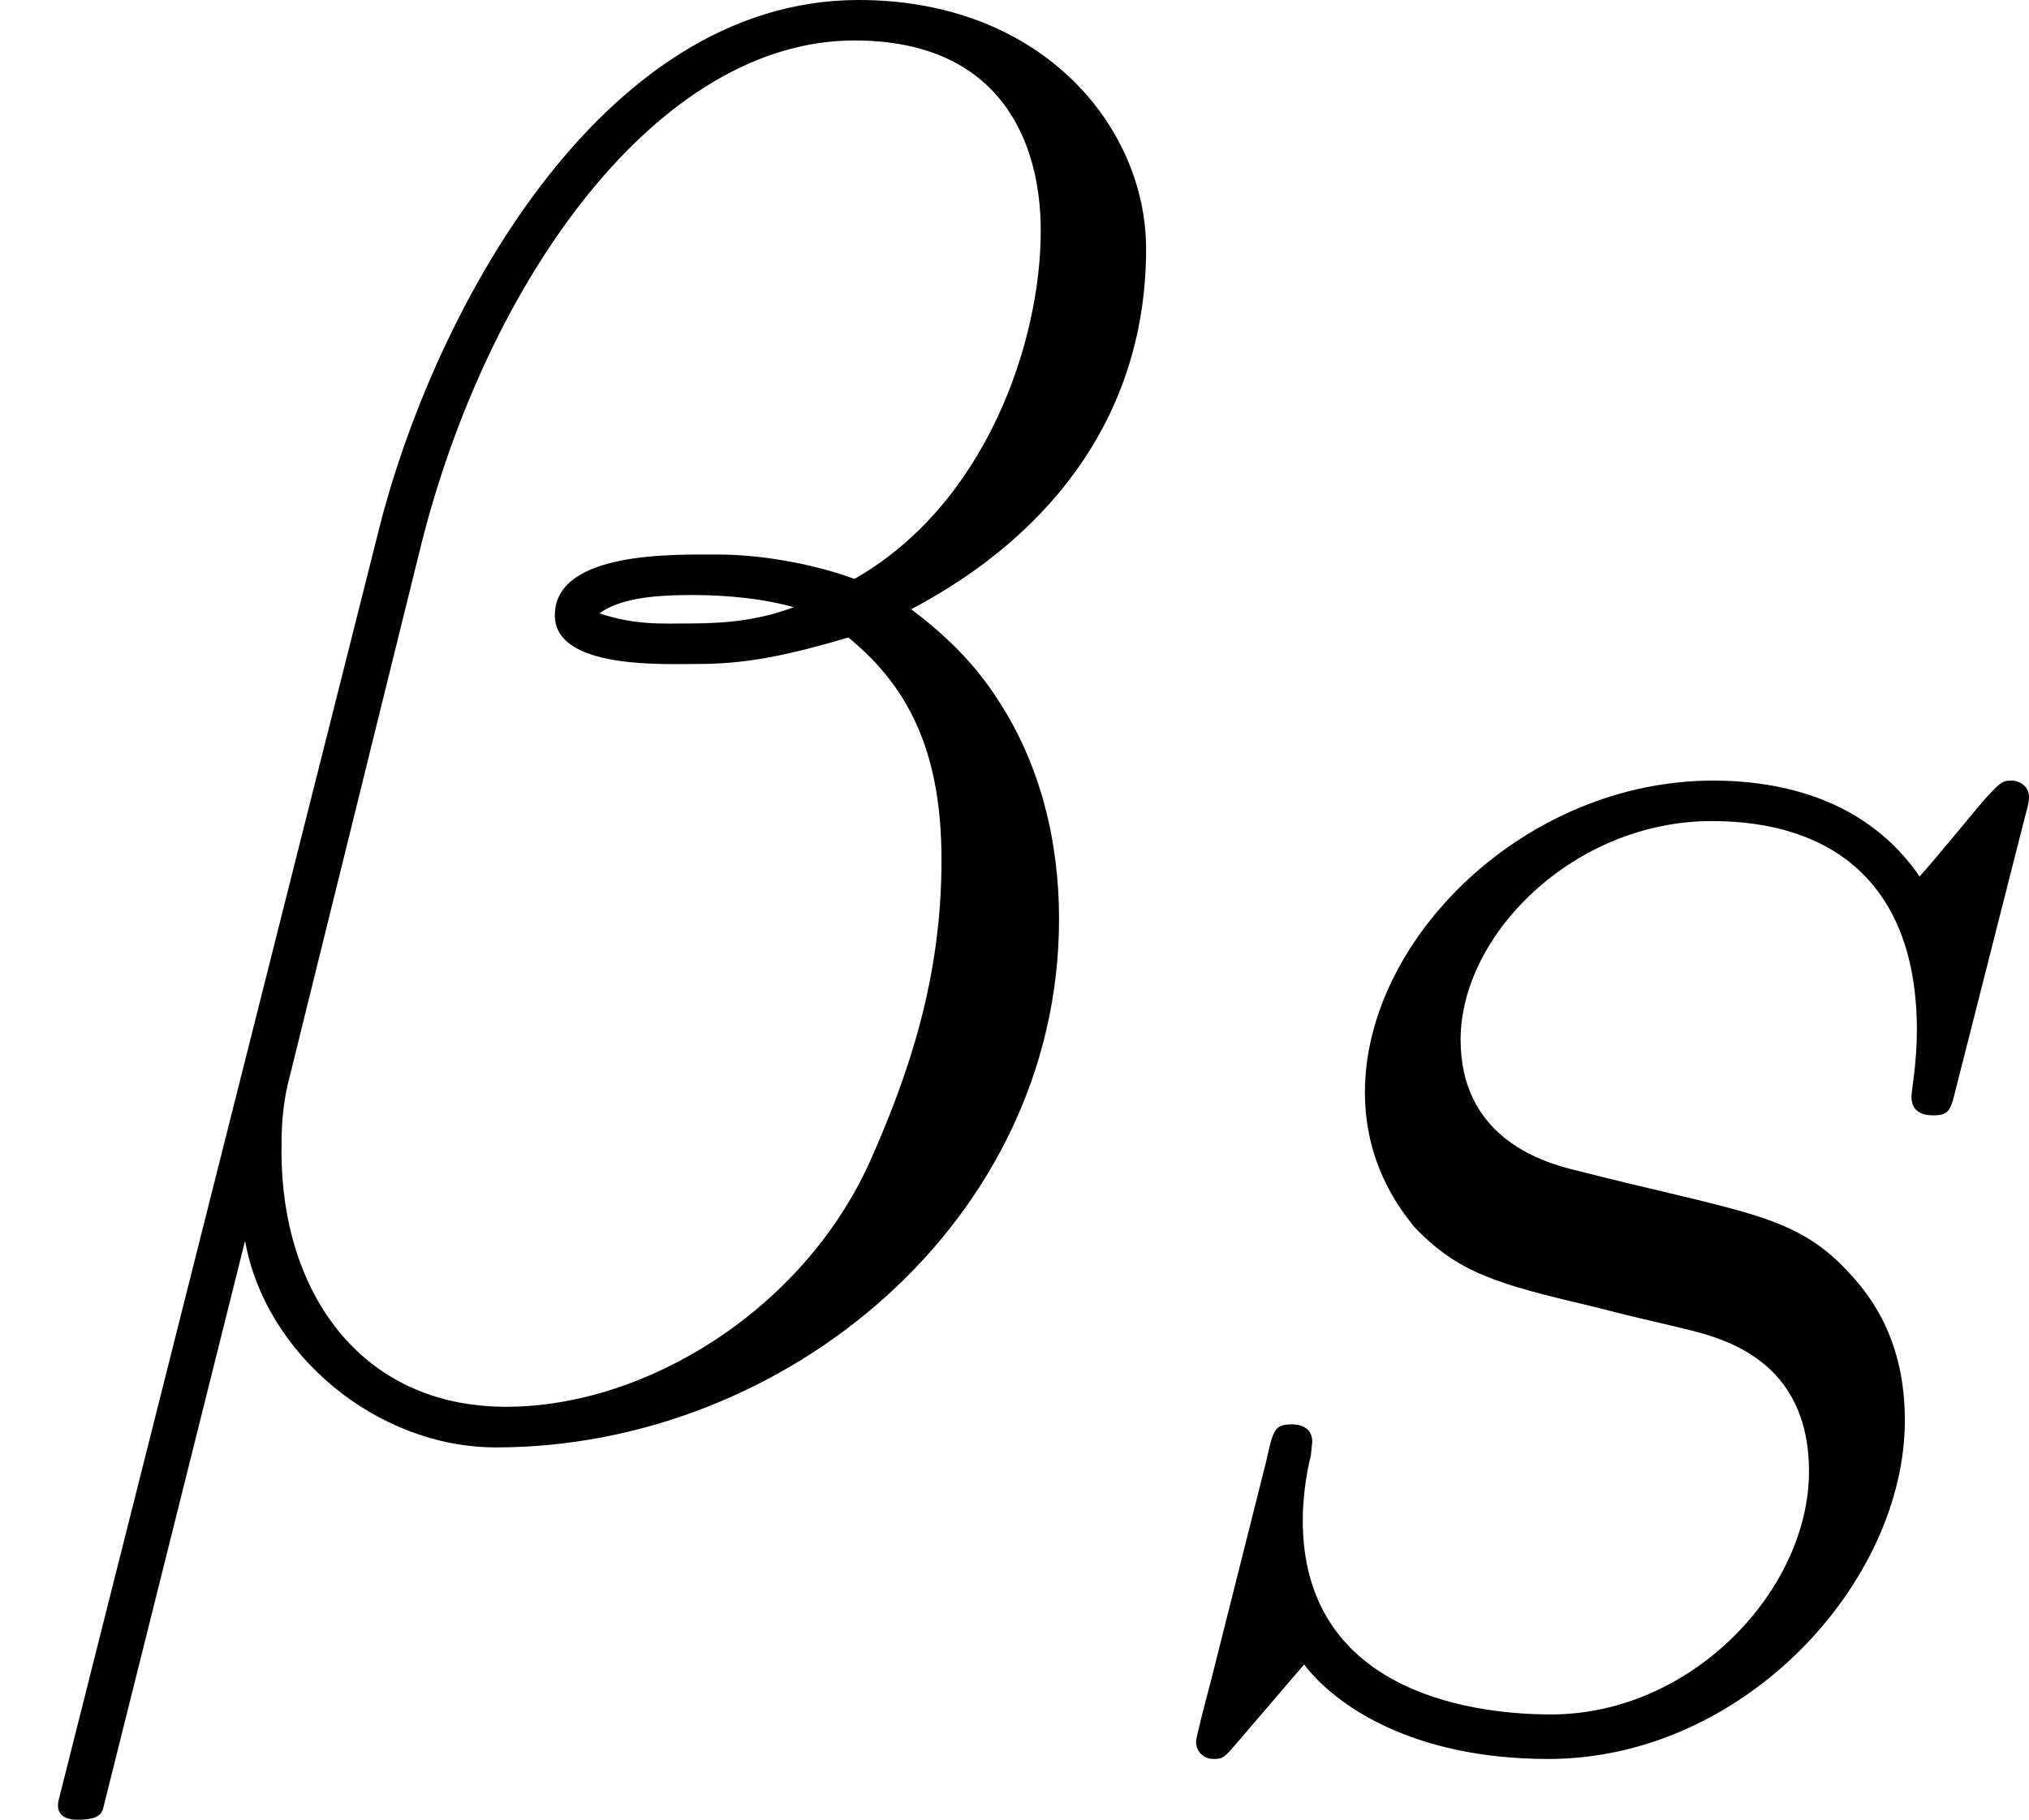
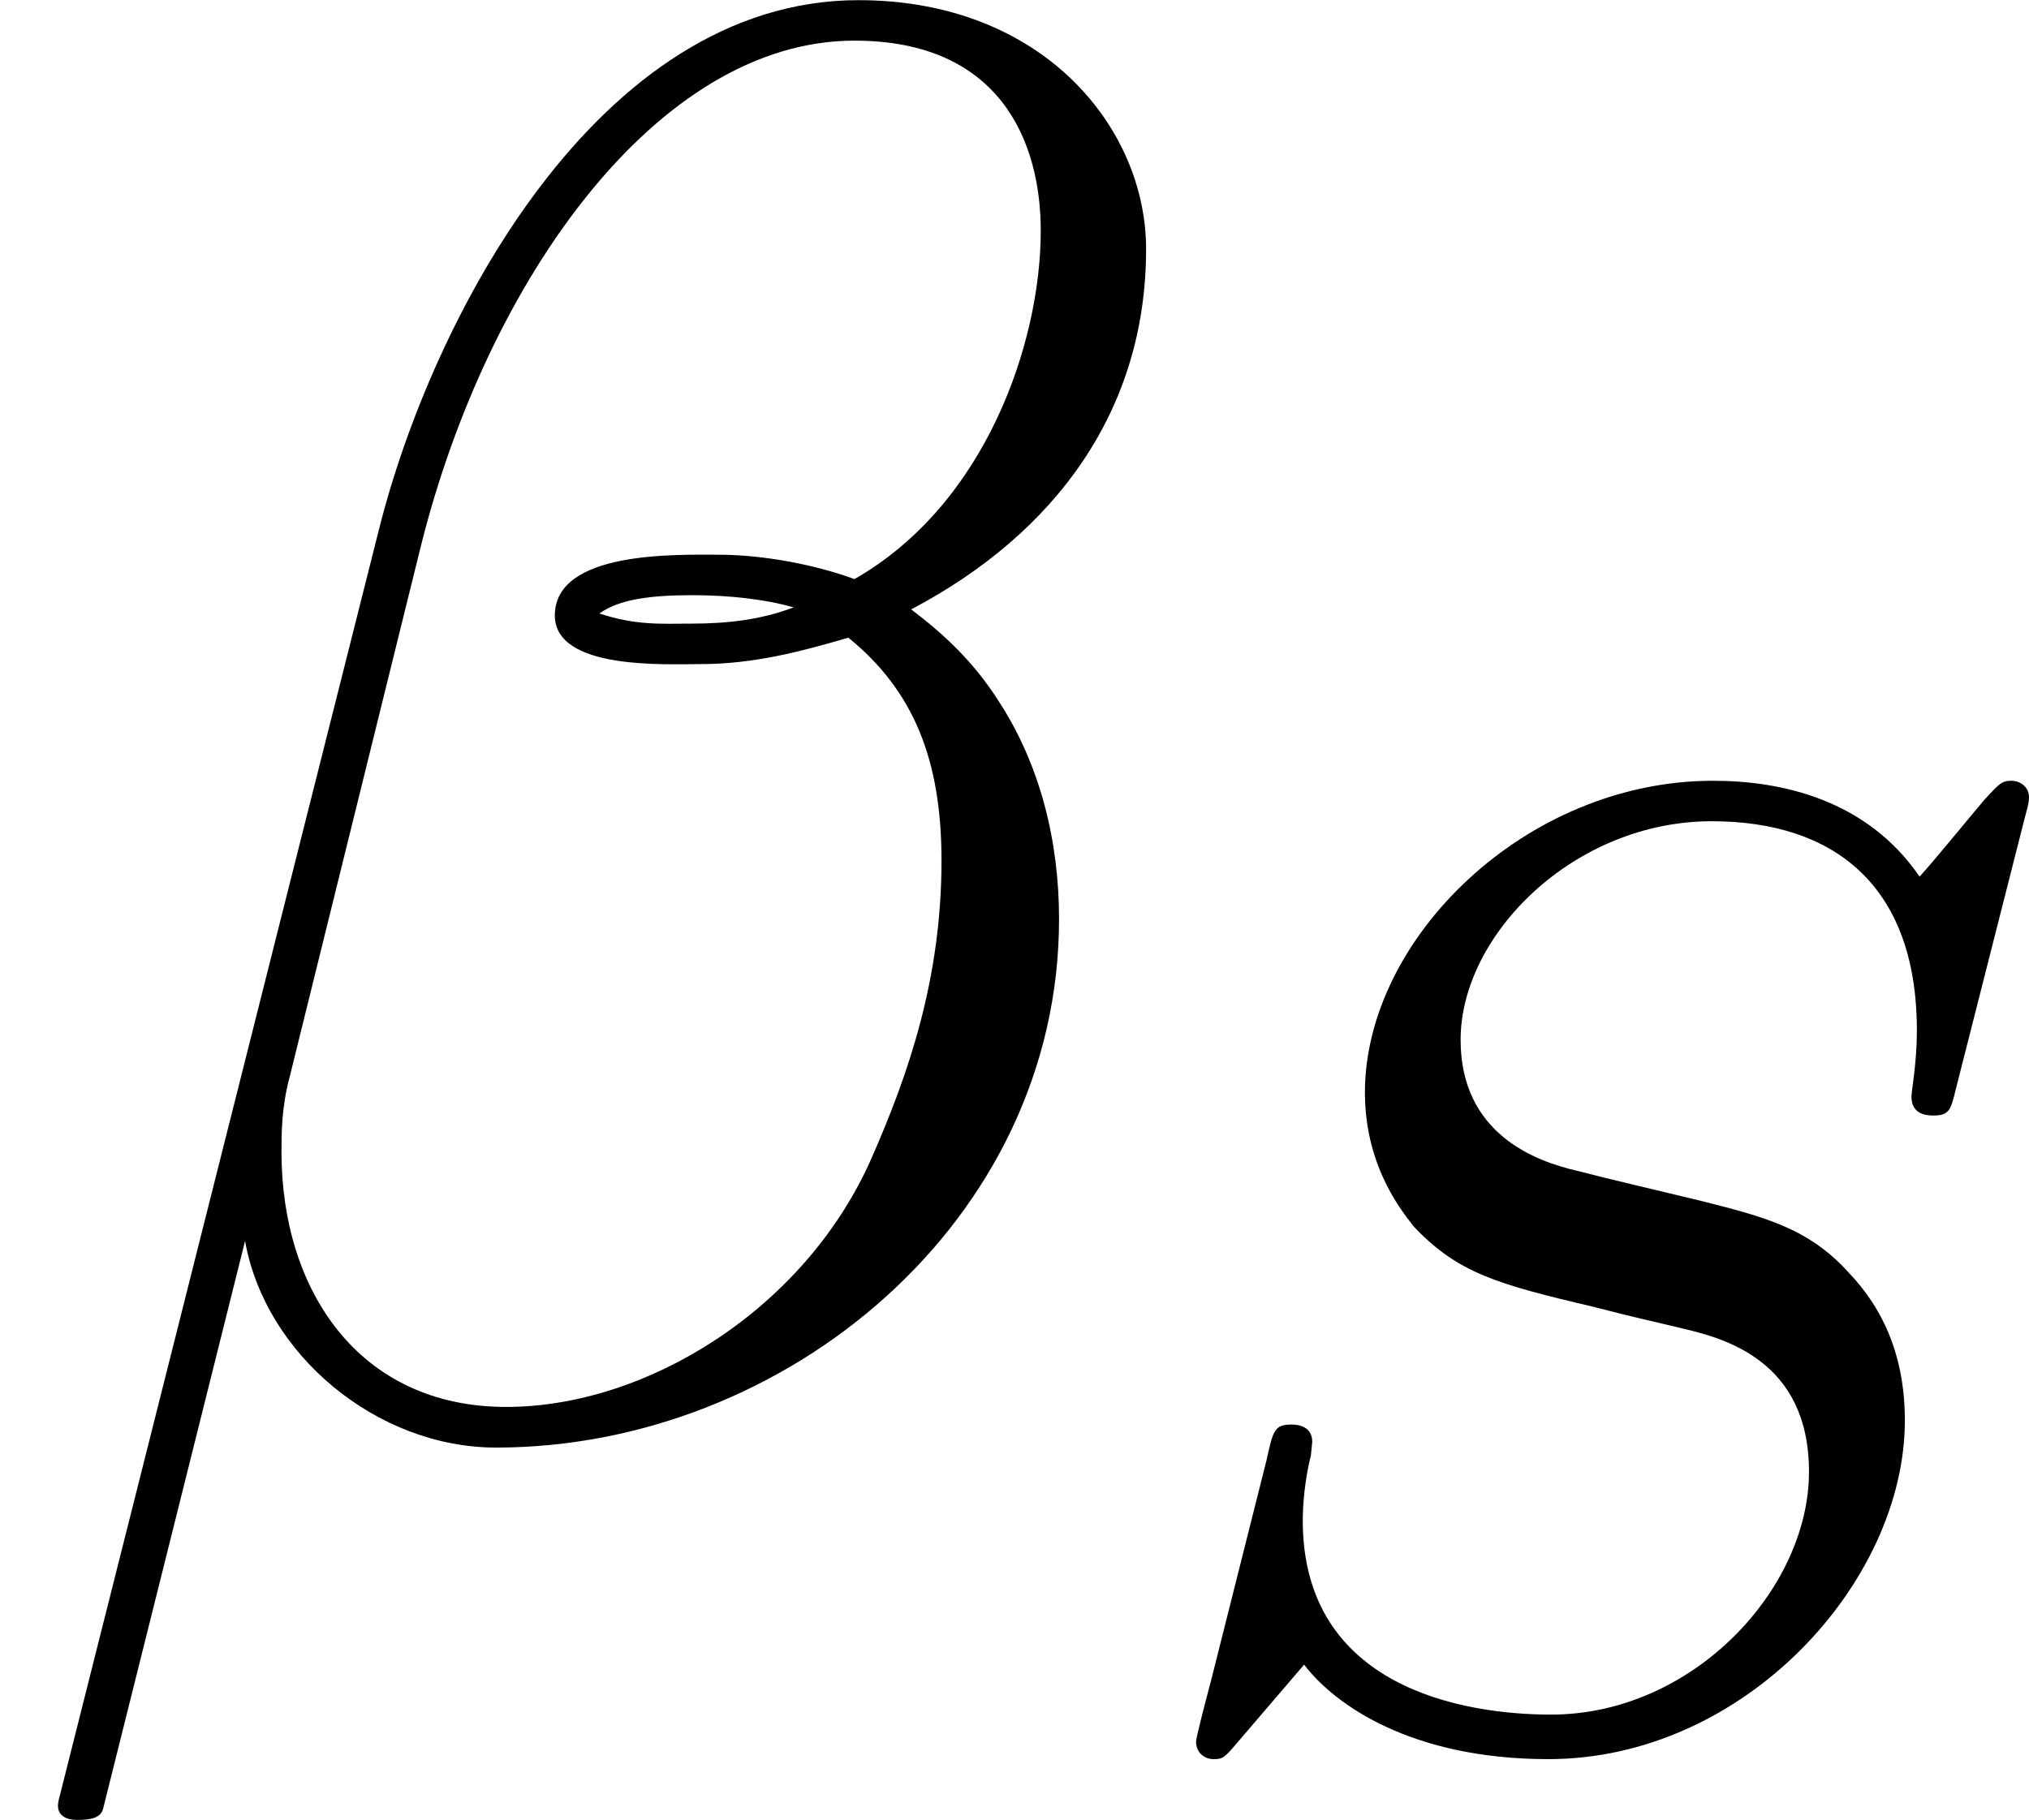
- <svg xmlns="http://www.w3.org/2000/svg" xmlns:xlink="http://www.w3.org/1999/xlink" version="1.1" width="11.98pt" height="10.748pt" viewBox="56.19 265.451 11.98 10.748">
+ <svg xmlns="http://www.w3.org/2000/svg" xmlns:xlink="http://www.w3.org/1999/xlink" version="1.1" width="11.98pt" height="10.748pt" viewBox="56.19 289.859 11.98 10.748">
  <defs>
    <path id="g10-83" d="M5.348-5.396C5.356-5.428 5.372-5.475 5.372-5.515C5.372-5.571 5.324-5.611 5.268-5.611S5.197-5.595 5.109-5.499C5.021-5.396 4.814-5.141 4.726-5.045C4.415-5.499 3.913-5.611 3.507-5.611C2.399-5.611 1.451-4.678 1.451-3.77C1.451-3.308 1.698-3.037 1.737-2.981C2-2.702 2.232-2.638 2.805-2.503C3.084-2.431 3.1-2.431 3.332-2.375S4.073-2.192 4.073-1.53C4.073-.837 3.387-.096 2.55-.096C2.032-.096 1.084-.255 1.084-1.243C1.084-1.267 1.084-1.435 1.132-1.626L1.14-1.706C1.14-1.801 1.052-1.809 1.02-1.809C.917-1.809 .909-1.777 .869-1.594L.542-.295C.51-.175 .454 .04 .454 .064C.454 .128 .502 .167 .558 .167S.622 .159 .709 .056L1.092-.391C1.275-.151 1.73 .167 2.534 .167C3.69 .167 4.639-.877 4.639-1.833C4.639-2.2 4.519-2.487 4.304-2.71C4.065-2.973 3.802-3.037 3.427-3.132C3.196-3.188 2.885-3.26 2.702-3.308C2.463-3.363 2.016-3.523 2.016-4.081C2.016-4.702 2.686-5.372 3.499-5.372C4.216-5.372 4.71-4.997 4.71-4.136C4.71-3.945 4.678-3.778 4.678-3.746C4.678-3.65 4.75-3.634 4.806-3.634C4.902-3.634 4.91-3.666 4.941-3.794L5.348-5.396Z" />
    <path id="g11-12" d="M6.767-6.958C6.767-7.675 6.157-8.428 5.069-8.428C3.527-8.428 2.546-6.539 2.236-5.296L.347 2.2C.323 2.295 .395 2.319 .454 2.319C.538 2.319 .598 2.307 .61 2.248L1.447-1.1C1.566-.43 2.224 .12 2.929 .12C4.639 .12 6.253-1.219 6.253-3.001C6.253-3.455 6.145-3.909 5.894-4.292C5.75-4.519 5.571-4.686 5.38-4.83C6.241-5.284 6.767-6.013 6.767-6.958ZM4.686-4.842C4.495-4.77 4.304-4.746 4.077-4.746C3.909-4.746 3.754-4.734 3.539-4.806C3.658-4.89 3.838-4.914 4.089-4.914C4.304-4.914 4.519-4.89 4.686-4.842ZM6.145-7.066C6.145-6.408 5.822-5.452 5.045-5.009C4.818-5.093 4.507-5.153 4.244-5.153C3.993-5.153 3.276-5.177 3.276-4.794C3.276-4.471 3.933-4.507 4.136-4.507C4.447-4.507 4.722-4.579 5.009-4.663C5.392-4.352 5.559-3.945 5.559-3.347C5.559-2.654 5.368-2.092 5.141-1.578C4.746-.693 3.814-.12 2.989-.12C2.116-.12 1.662-.813 1.662-1.626C1.662-1.733 1.662-1.889 1.71-2.068L2.487-5.212C2.881-6.779 3.885-8.189 5.045-8.189C5.906-8.189 6.145-7.592 6.145-7.066Z" />
  </defs>
  <g id="page1">
-     <use x="56.19" y="273.879" xlink:href="#g11-12" />
-     <use x="62.798" y="275.672" xlink:href="#g10-83" />
+     <use x="56.19" y="298.288" xlink:href="#g11-12" />
+     <use x="62.798" y="300.081" xlink:href="#g10-83" />
  </g>
</svg>
